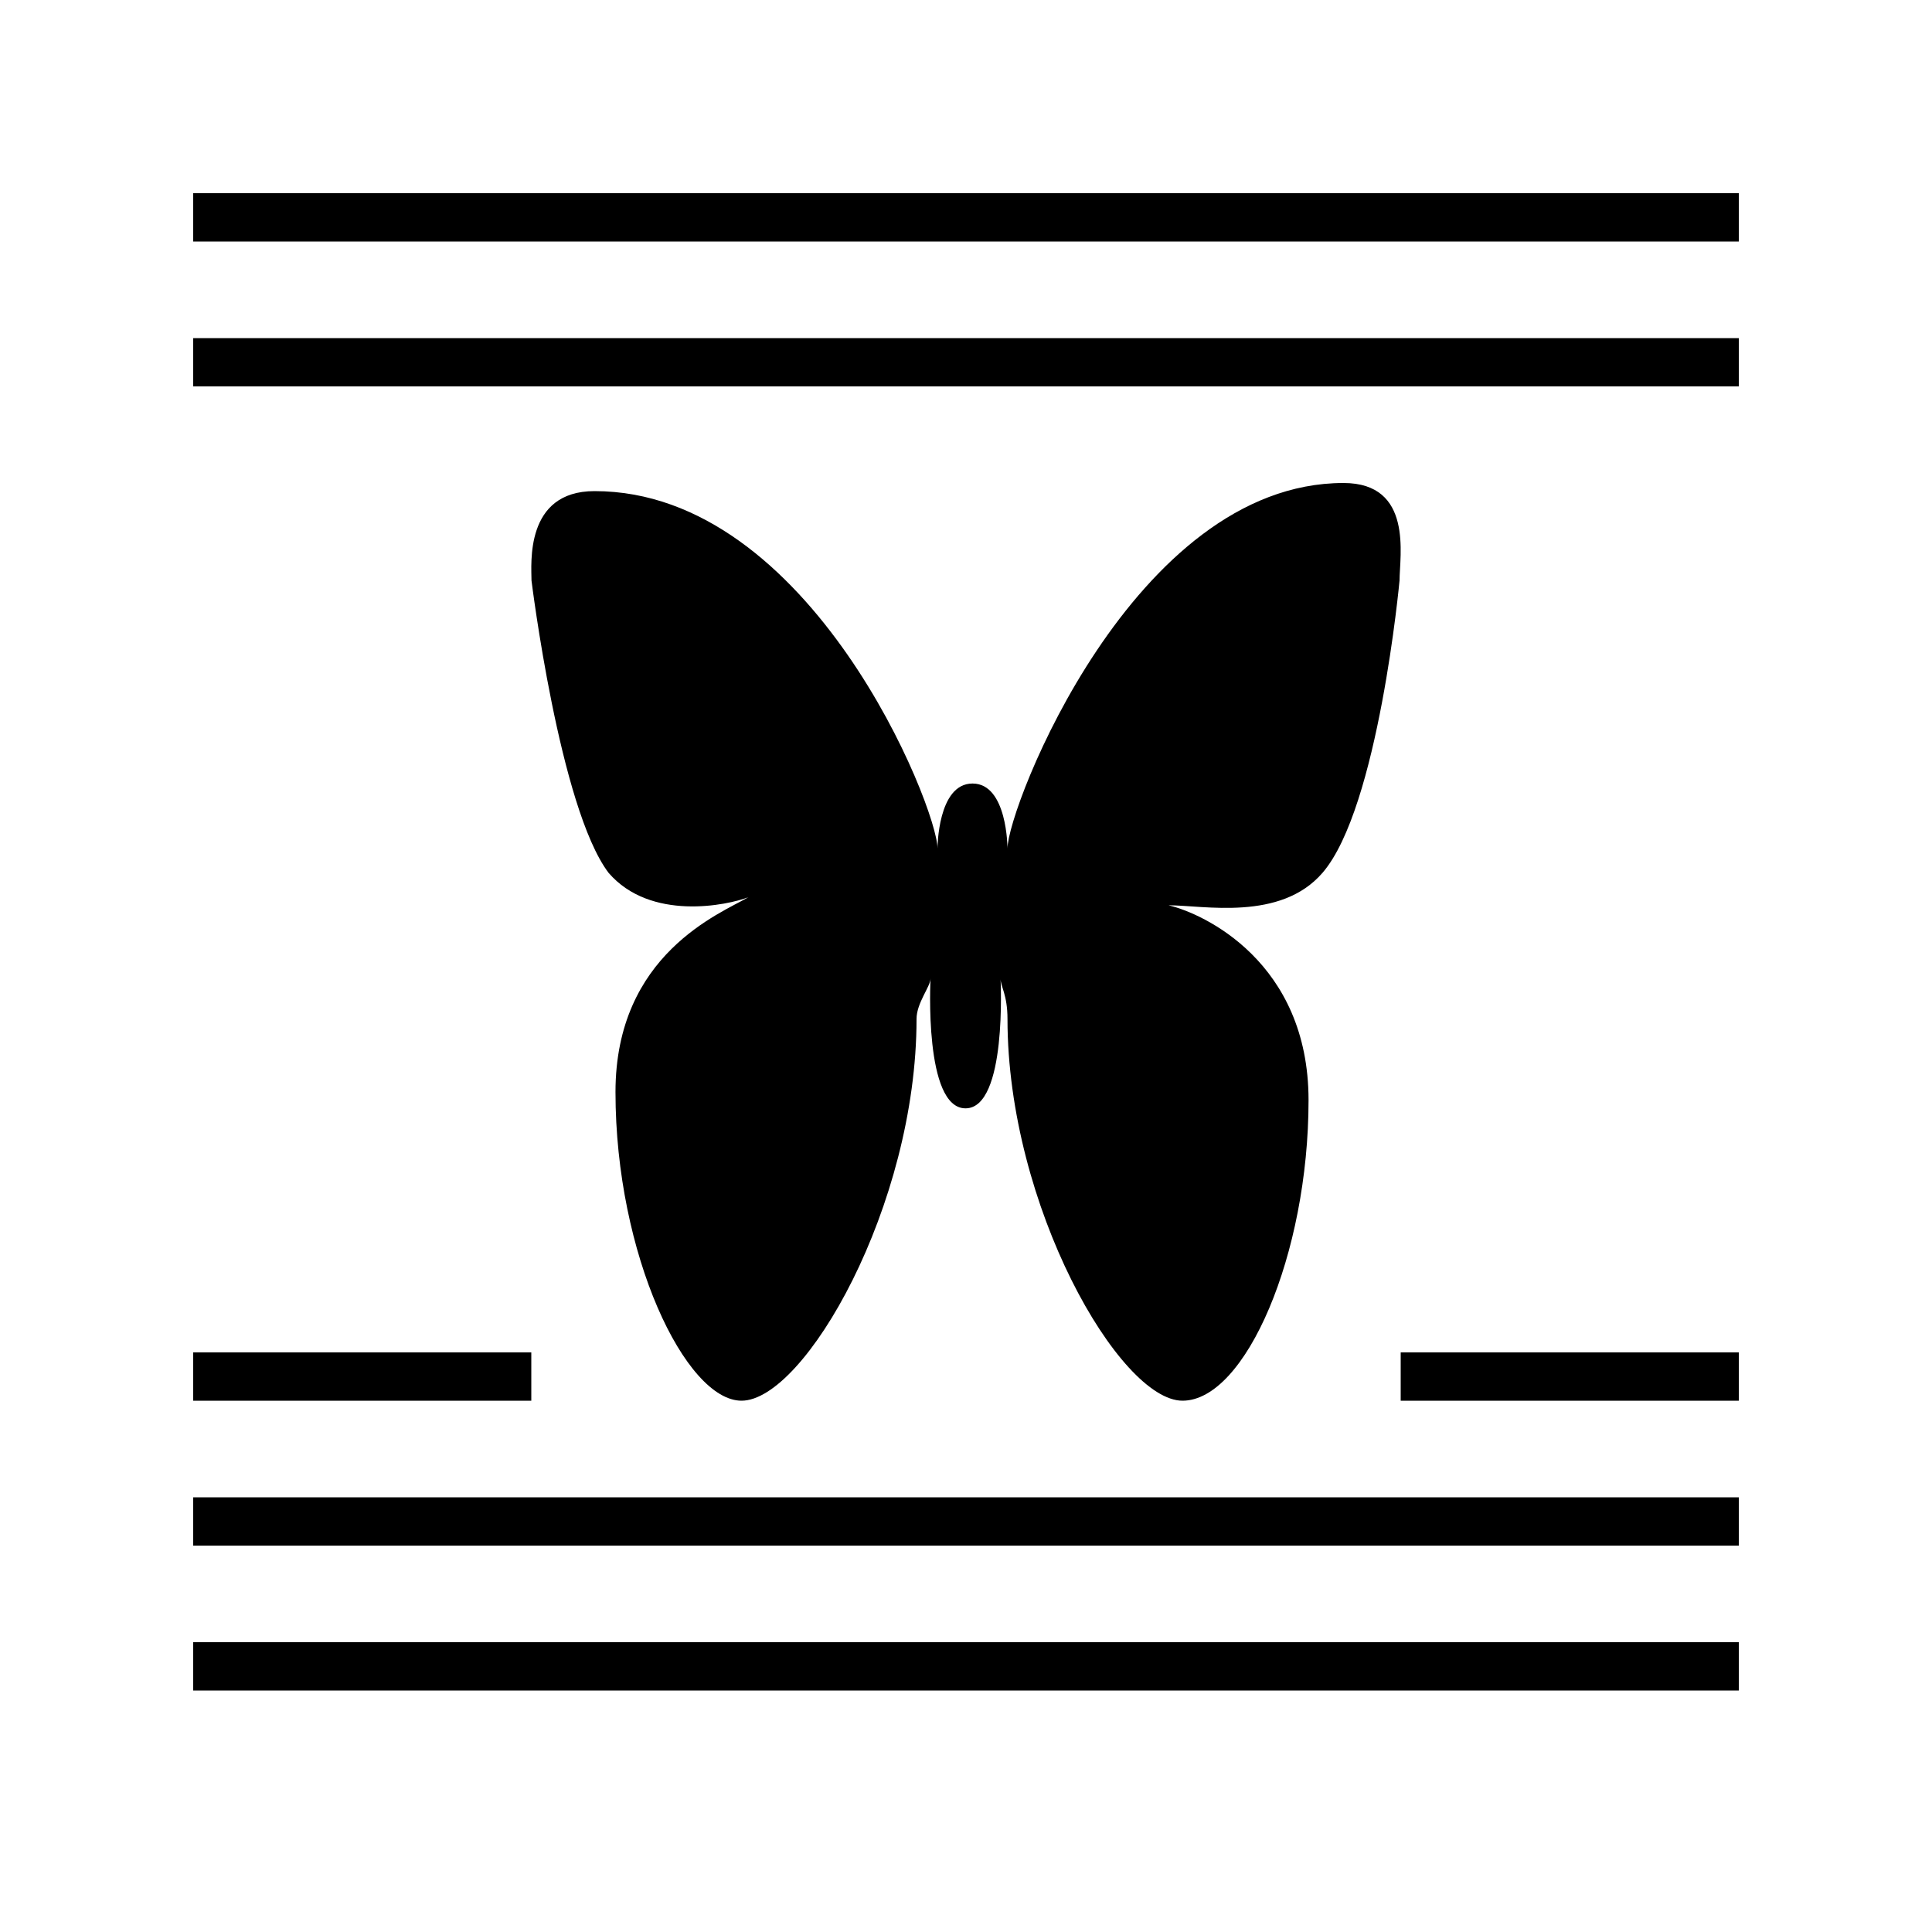
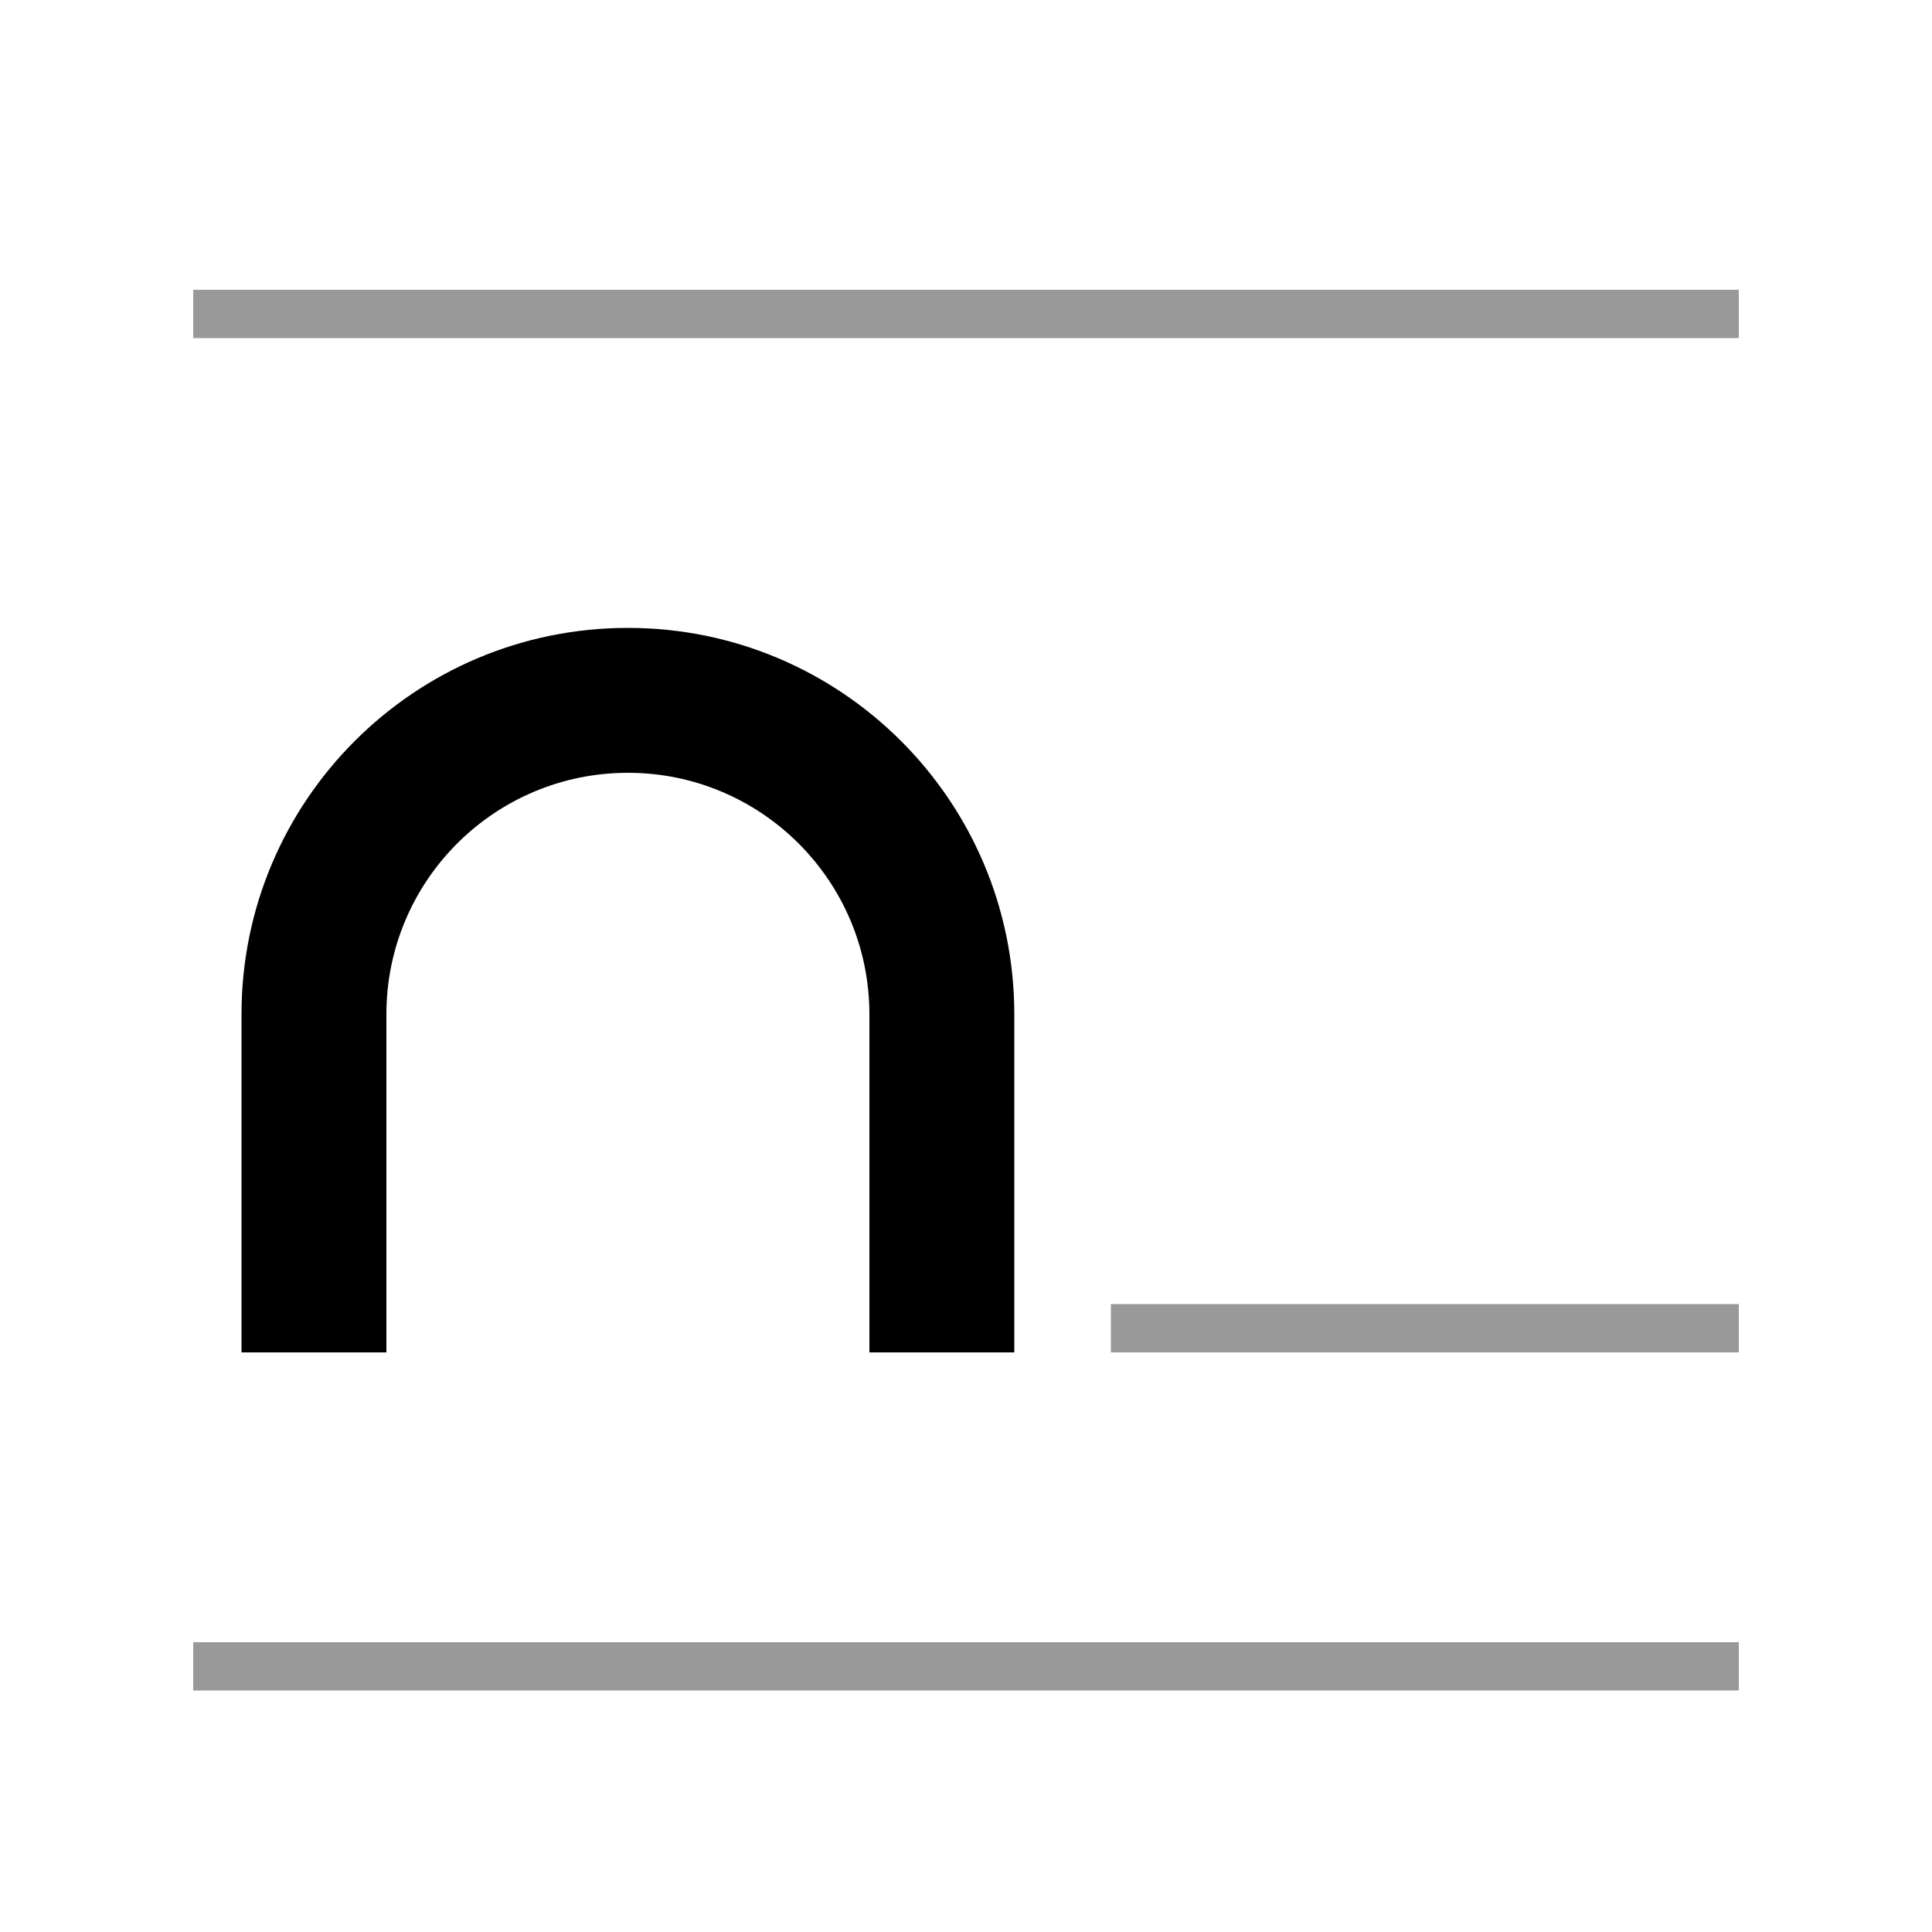
<svg xmlns="http://www.w3.org/2000/svg" width="40" height="40" fill="none">
-   <path fill="#000" d="M36 35H4v-1h32v1Zm0-3H4v-1h32v1Zm-25-3H4v-1h7v1Zm16.816-19c1.45 0 1.16 1.513 1.16 2.018 0 0-.435 4.707-1.594 6.052-.87 1.01-2.464.673-3.189.673.725.168 2.899 1.177 2.899 4.035 0 3.195-1.304 6.222-2.609 6.222-1.304 0-3.623-4.035-3.624-7.902 0-.505-.144-.673-.144-.841.001.026.14 2.69-.725 2.69s-.726-2.665-.724-2.69c0 .168-.29.505-.29.84 0 3.867-2.319 7.902-3.623 7.903-1.16 0-2.61-3.027-2.61-6.39 0-2.858 2.174-3.698 2.754-4.035-.435.168-2.029.504-2.898-.505-1.015-1.345-1.595-6.052-1.595-6.052 0-.337-.145-1.85 1.305-1.85 4.493 0 7.101 6.558 7.101 7.398 0 0 0-1.344.725-1.344.724 0 .724 1.344.724 1.344 0-.84 2.61-7.566 6.957-7.566ZM36 29h-7v-1h7v1Zm0-21H4V7h32v1Zm0-3H4V4h32v1Z" />
+   <path d="M36 35H4v-1h32v1Zm0-7H23v-1h13v1Zm0-21H4V6h32v1Z" opacity=".4" fill="#000" />
+   <path d="M13 13a8 8 0 0 1 8 8v7h-3v-7a5 5 0 0 0-10 0v7H5v-7a8 8 0 0 1 8-8Z" fill="#000" />
</svg>
